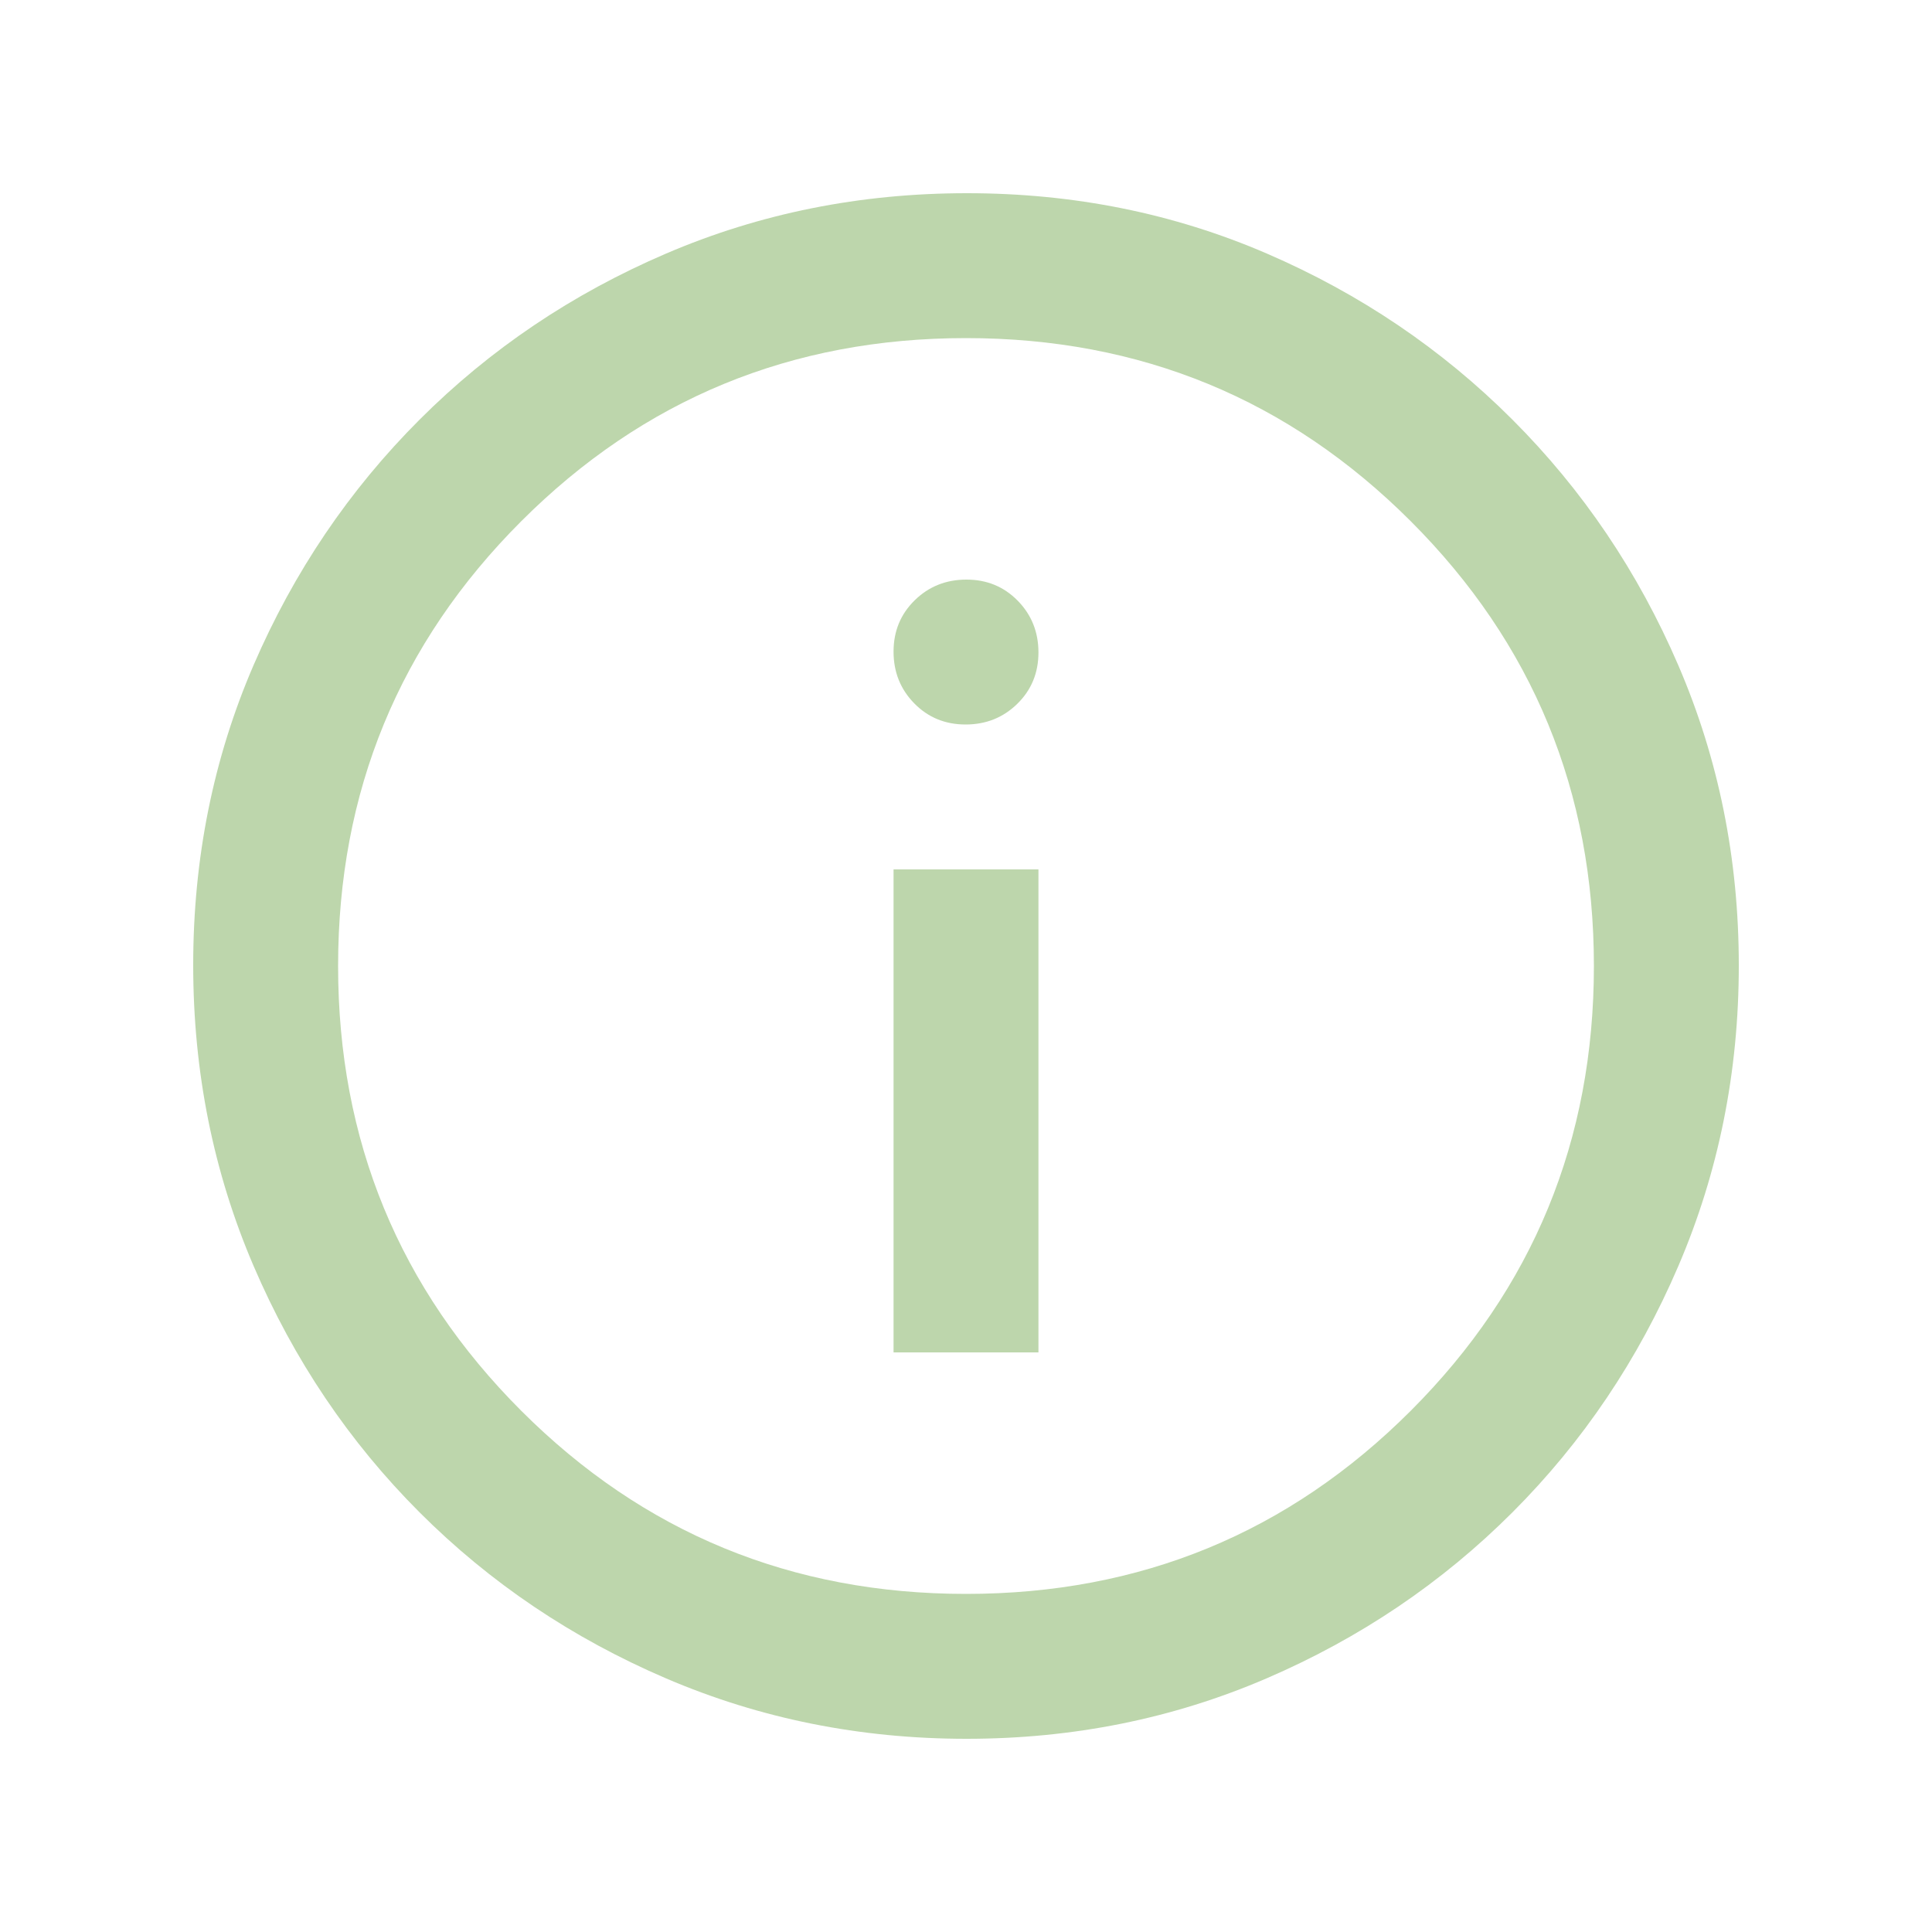
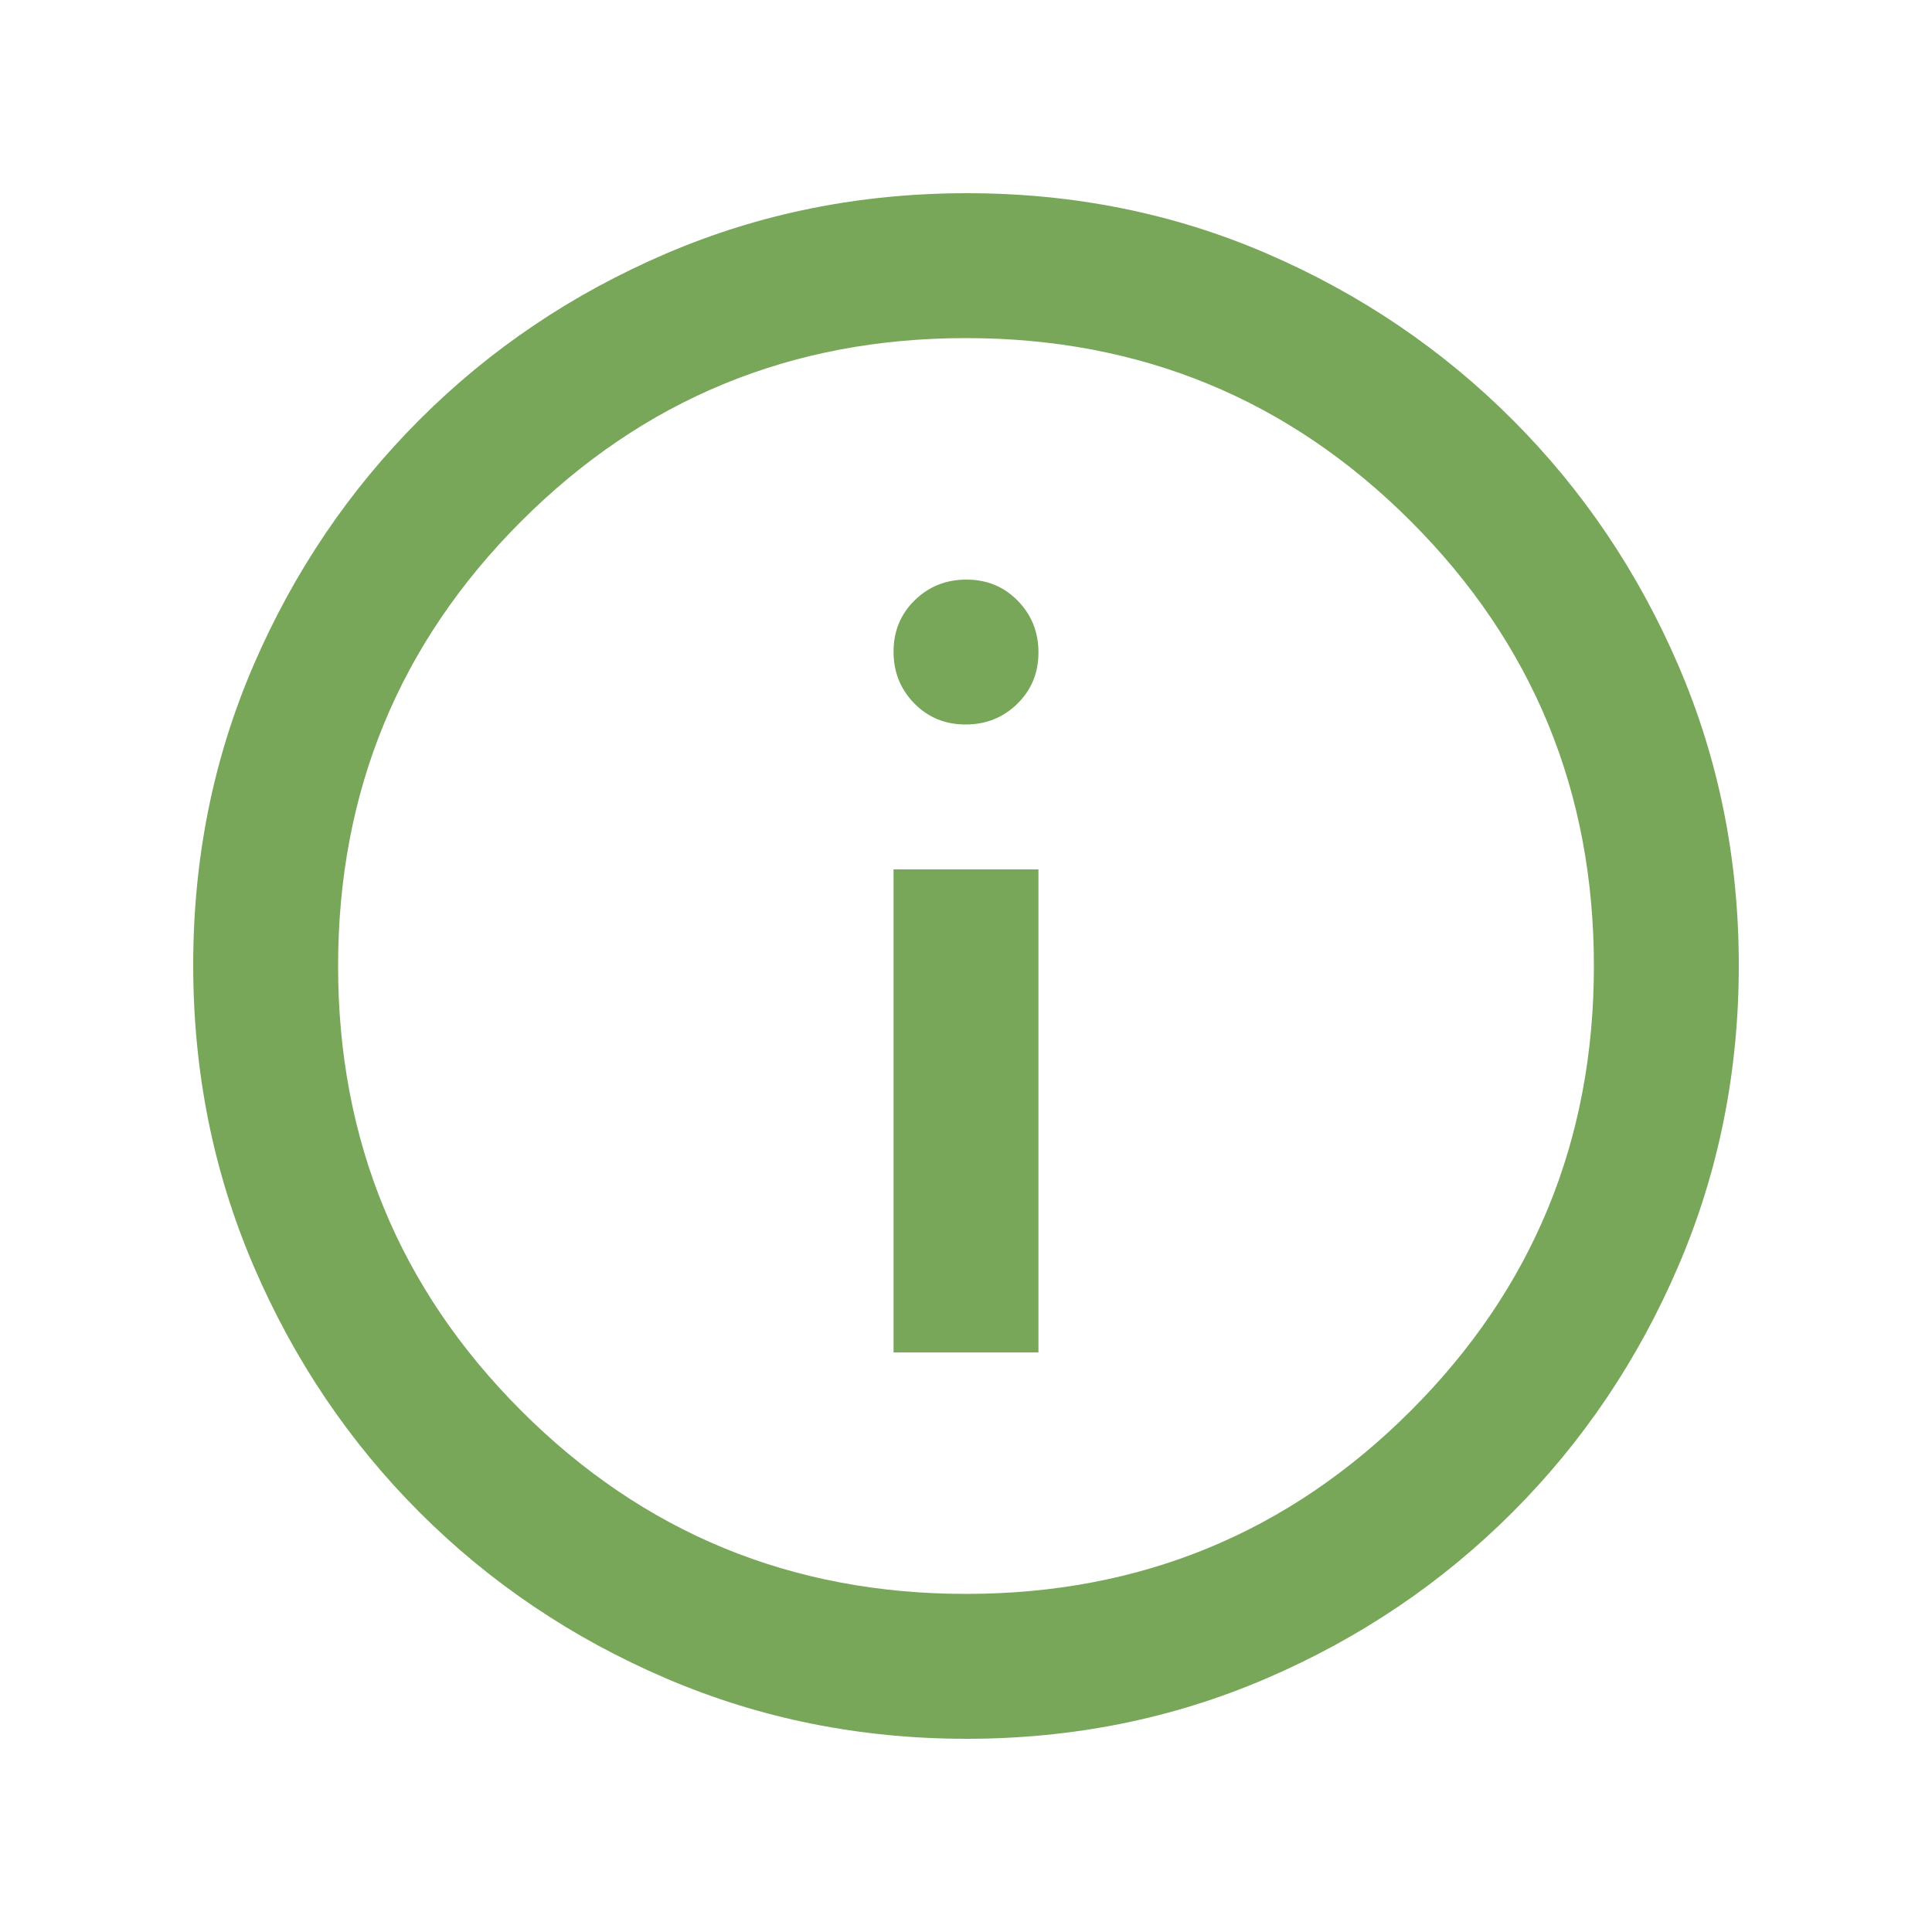
- <svg xmlns="http://www.w3.org/2000/svg" height="20px" viewBox="0 -960 960 960" width="20px" fill="#BDD6AC">
+ <svg xmlns="http://www.w3.org/2000/svg" height="20px" viewBox="0 -960 960 960" width="20px" fill="#78A75A">
  <path d="M444-288h72v-240h-72v240Zm35.79-312q15.21 0 25.71-10.29t10.5-25.5q0-15.21-10.29-25.71t-25.5-10.5q-15.21 0-25.71 10.29t-10.5 25.5q0 15.21 10.29 25.71t25.5 10.5Zm.49 504Q401-96 331-126t-122.5-82.5Q156-261 126-330.96t-30-149.5Q96-560 126-629.5q30-69.5 82.5-122T330.96-834q69.96-30 149.5-30t149.04 30q69.5 30 122 82.5T834-629.28q30 69.73 30 149Q864-401 834-331t-82.5 122.5Q699-156 629.28-126q-69.73 30-149 30Zm-.28-72q130 0 221-91t91-221q0-130-91-221t-221-91q-130 0-221 91t-91 221q0 130 91 221t221 91Zm0-312Z" />
</svg>
